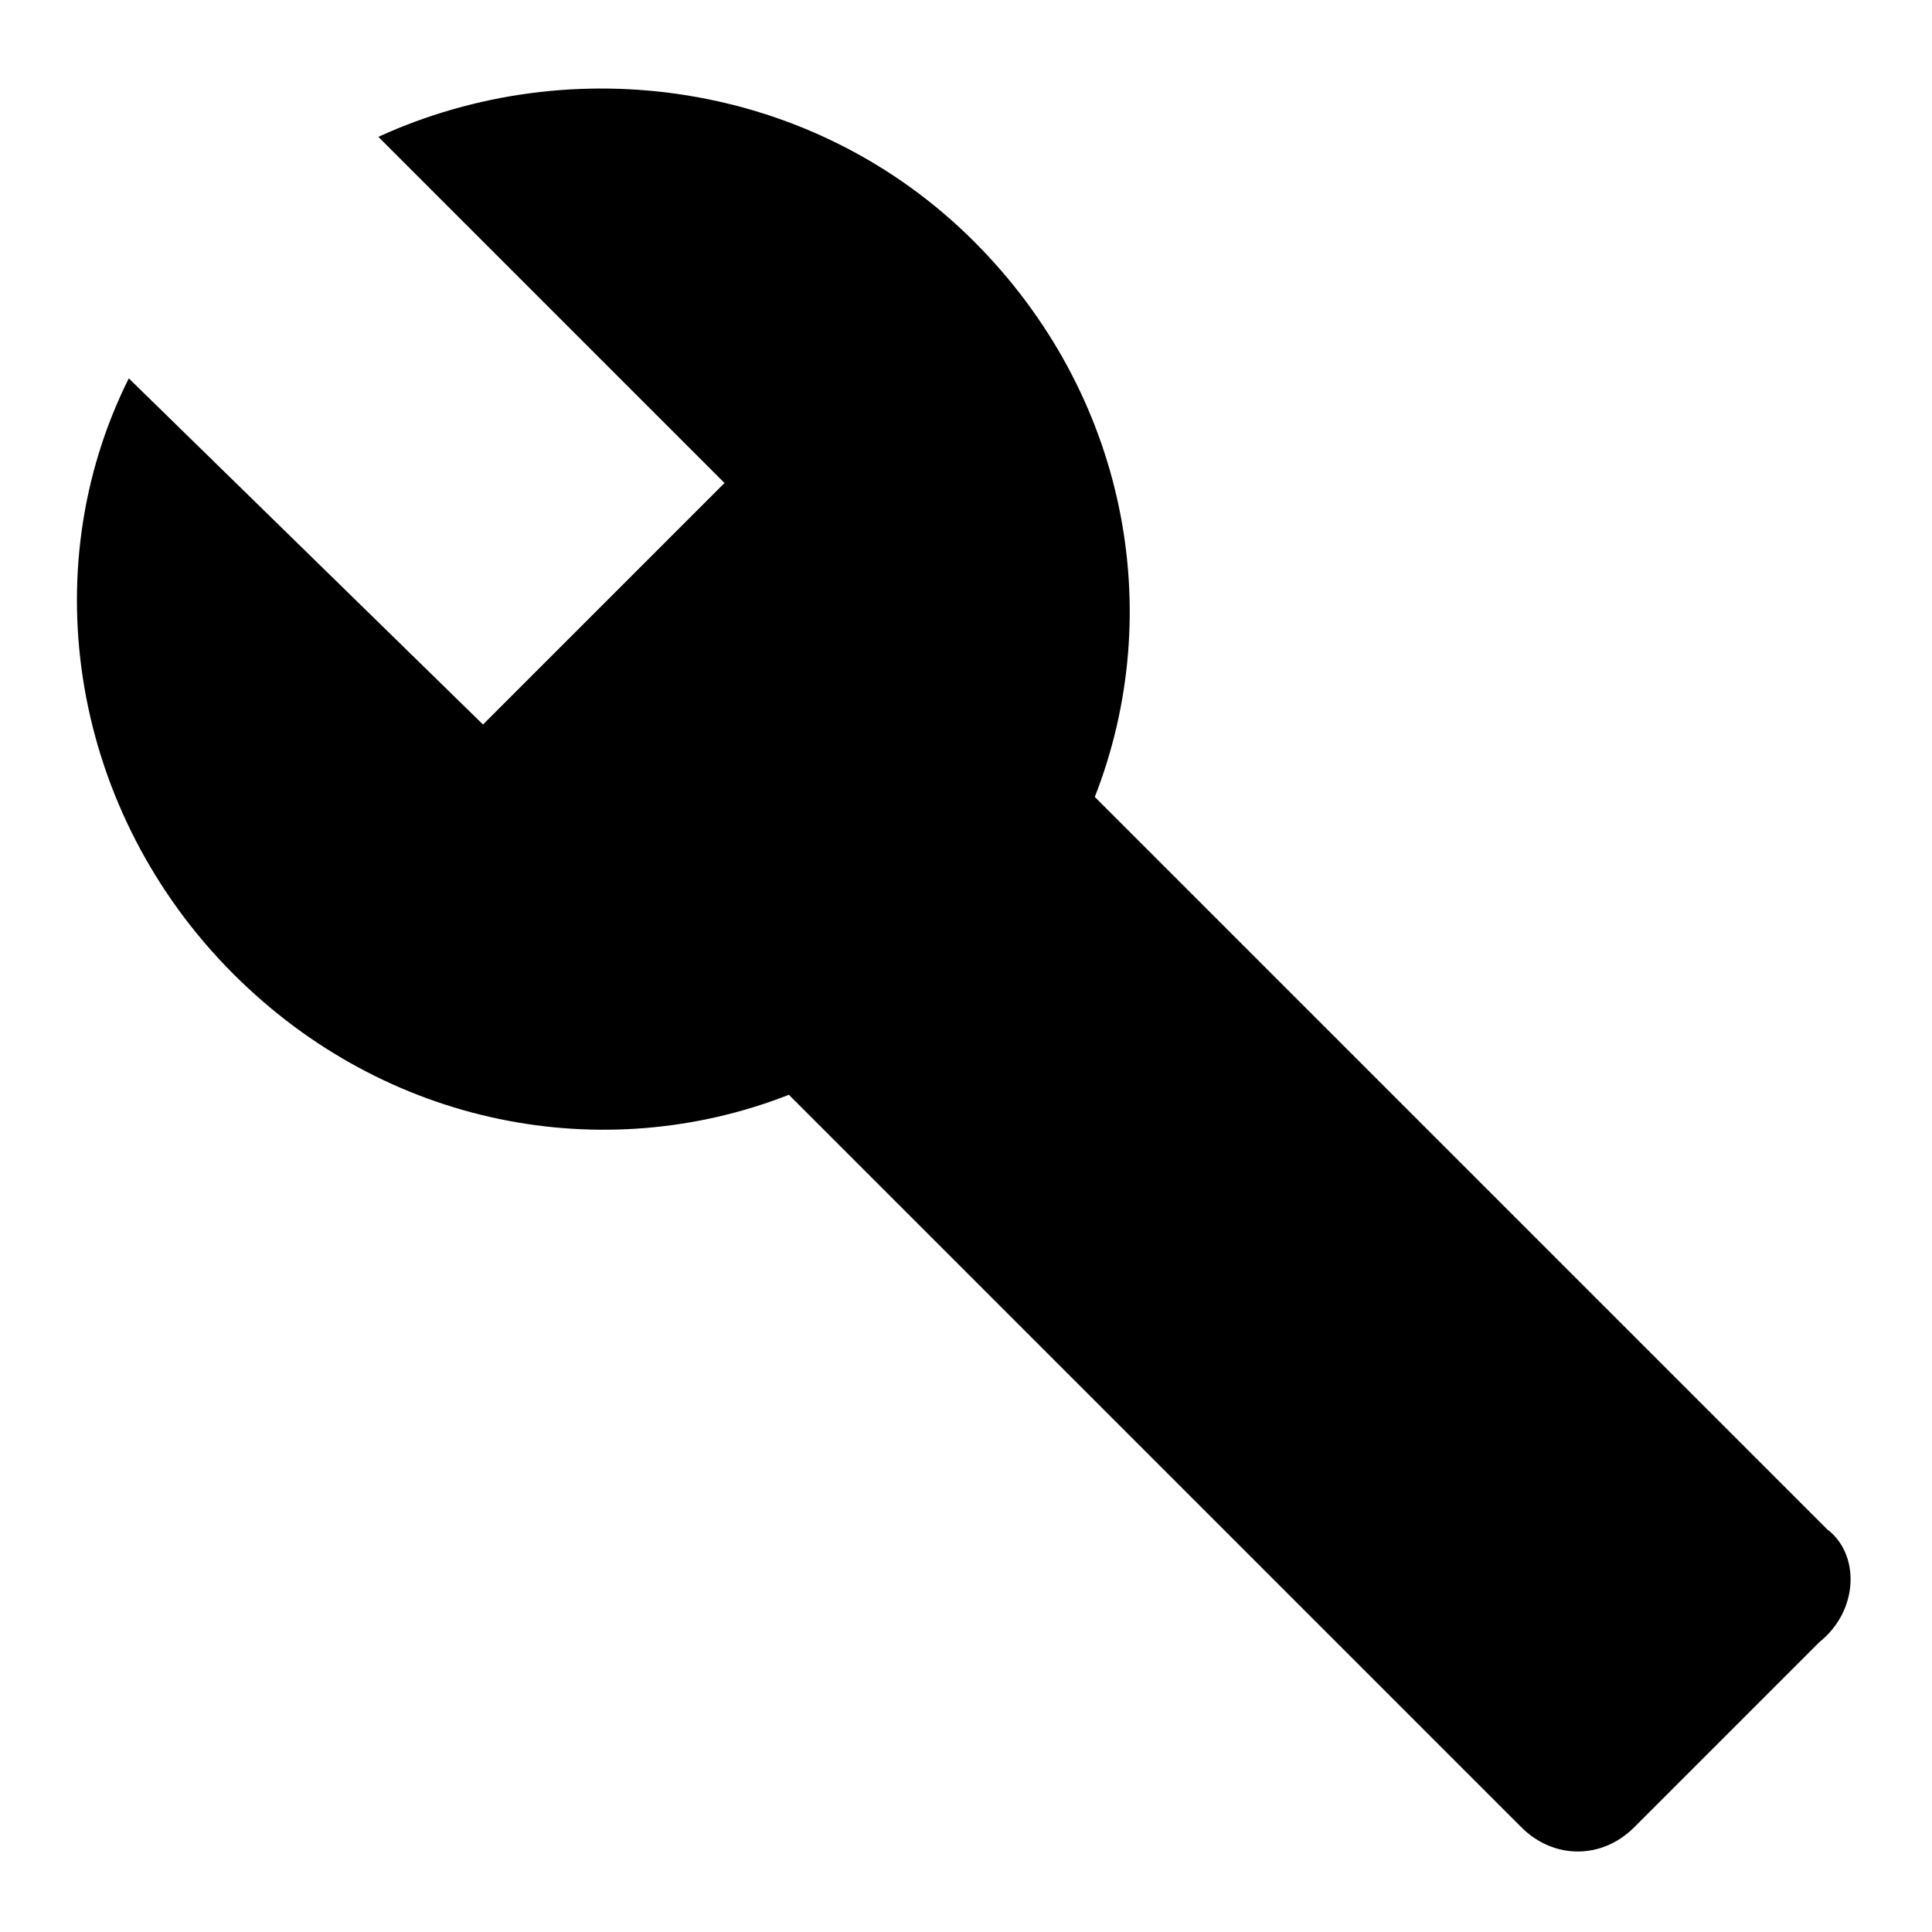
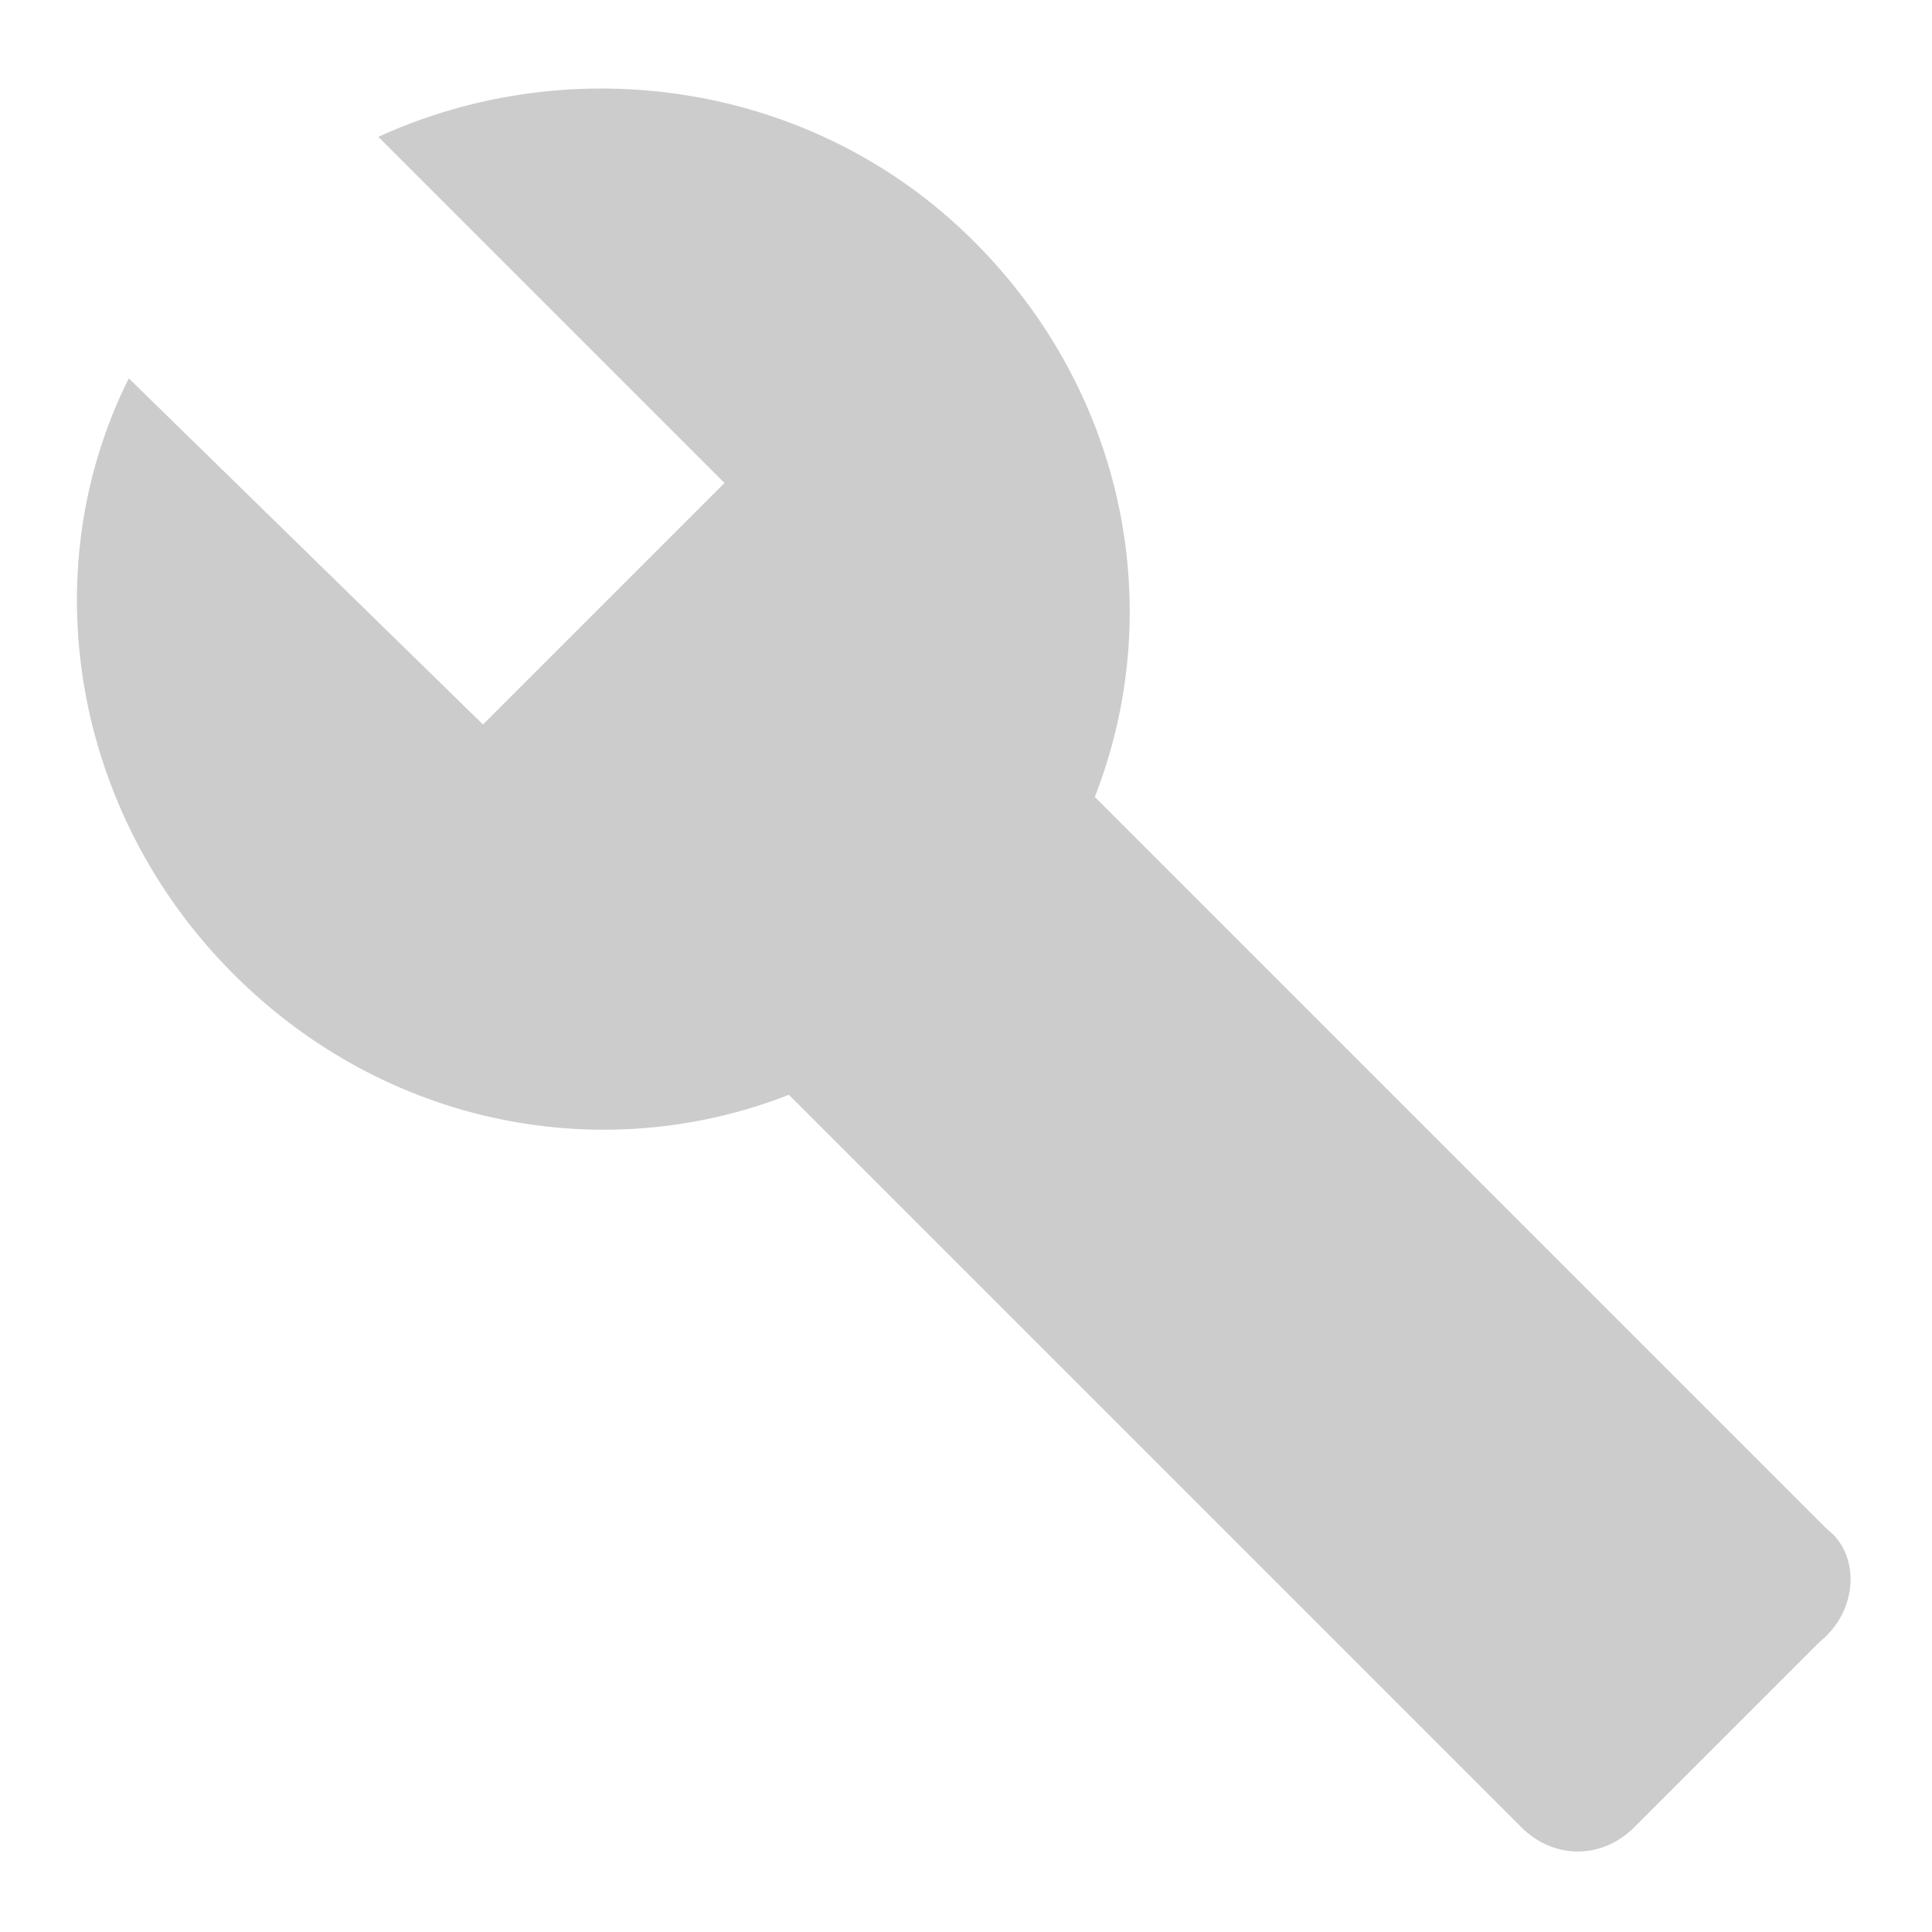
<svg xmlns="http://www.w3.org/2000/svg" id="mdi-wrench" viewBox="0 0 24 24">
-   <path fill="currentColor" d="M22.7,19L13.6,9.9C14.5,7.6 14,4.9 12.1,3C10.1,1 7.1,0.6 4.7,1.7L9,6L6,9L1.6,4.7C0.4,7.1 0.9,10.1 2.9,12.1C4.8,14 7.5,14.5 9.8,13.6L18.9,22.7C19.3,23.1 19.9,23.1 20.3,22.7L22.6,20.4C23.1,20 23.1,19.3 22.7,19Z" />
+   <path fill="#CCCCCC" d="M22.7,19L13.6,9.9C14.5,7.6 14,4.9 12.1,3C10.1,1 7.1,0.6 4.7,1.7L9,6L6,9L1.6,4.7C0.4,7.1 0.9,10.1 2.9,12.1C4.8,14 7.5,14.5 9.8,13.6L18.9,22.7C19.3,23.1 19.9,23.1 20.3,22.7L22.6,20.4C23.1,20 23.1,19.3 22.7,19Z" />
</svg>
